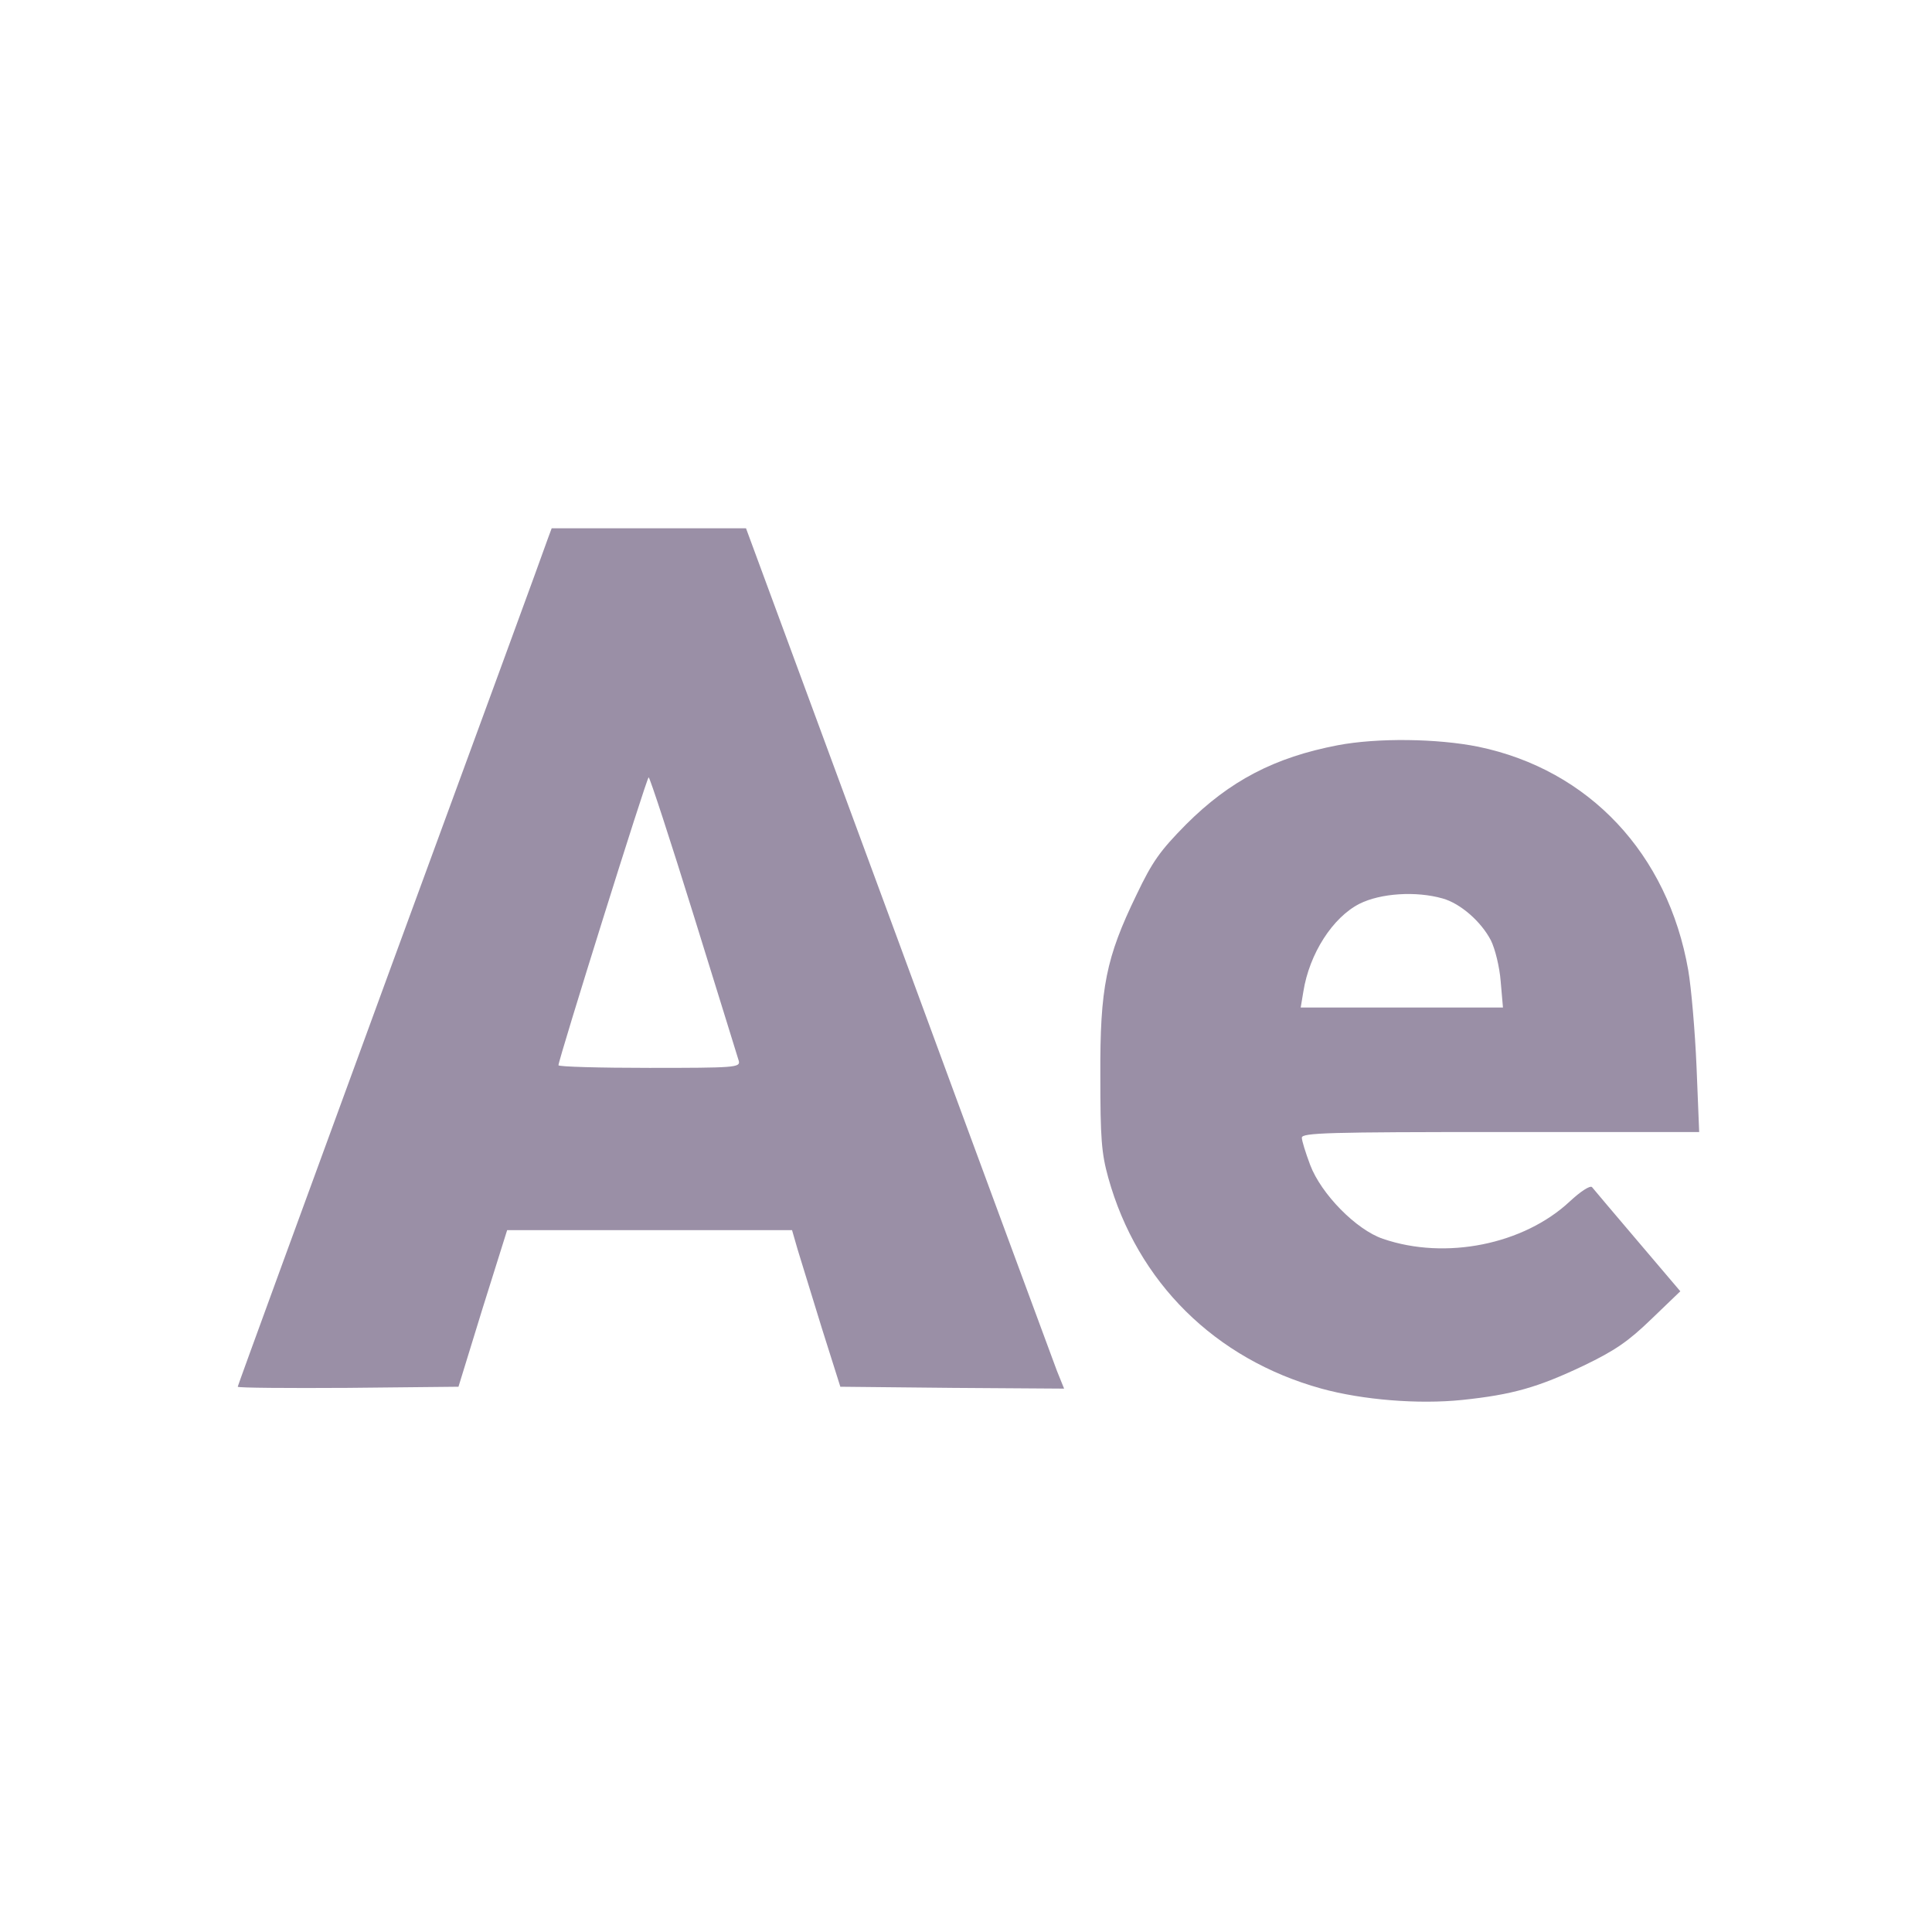
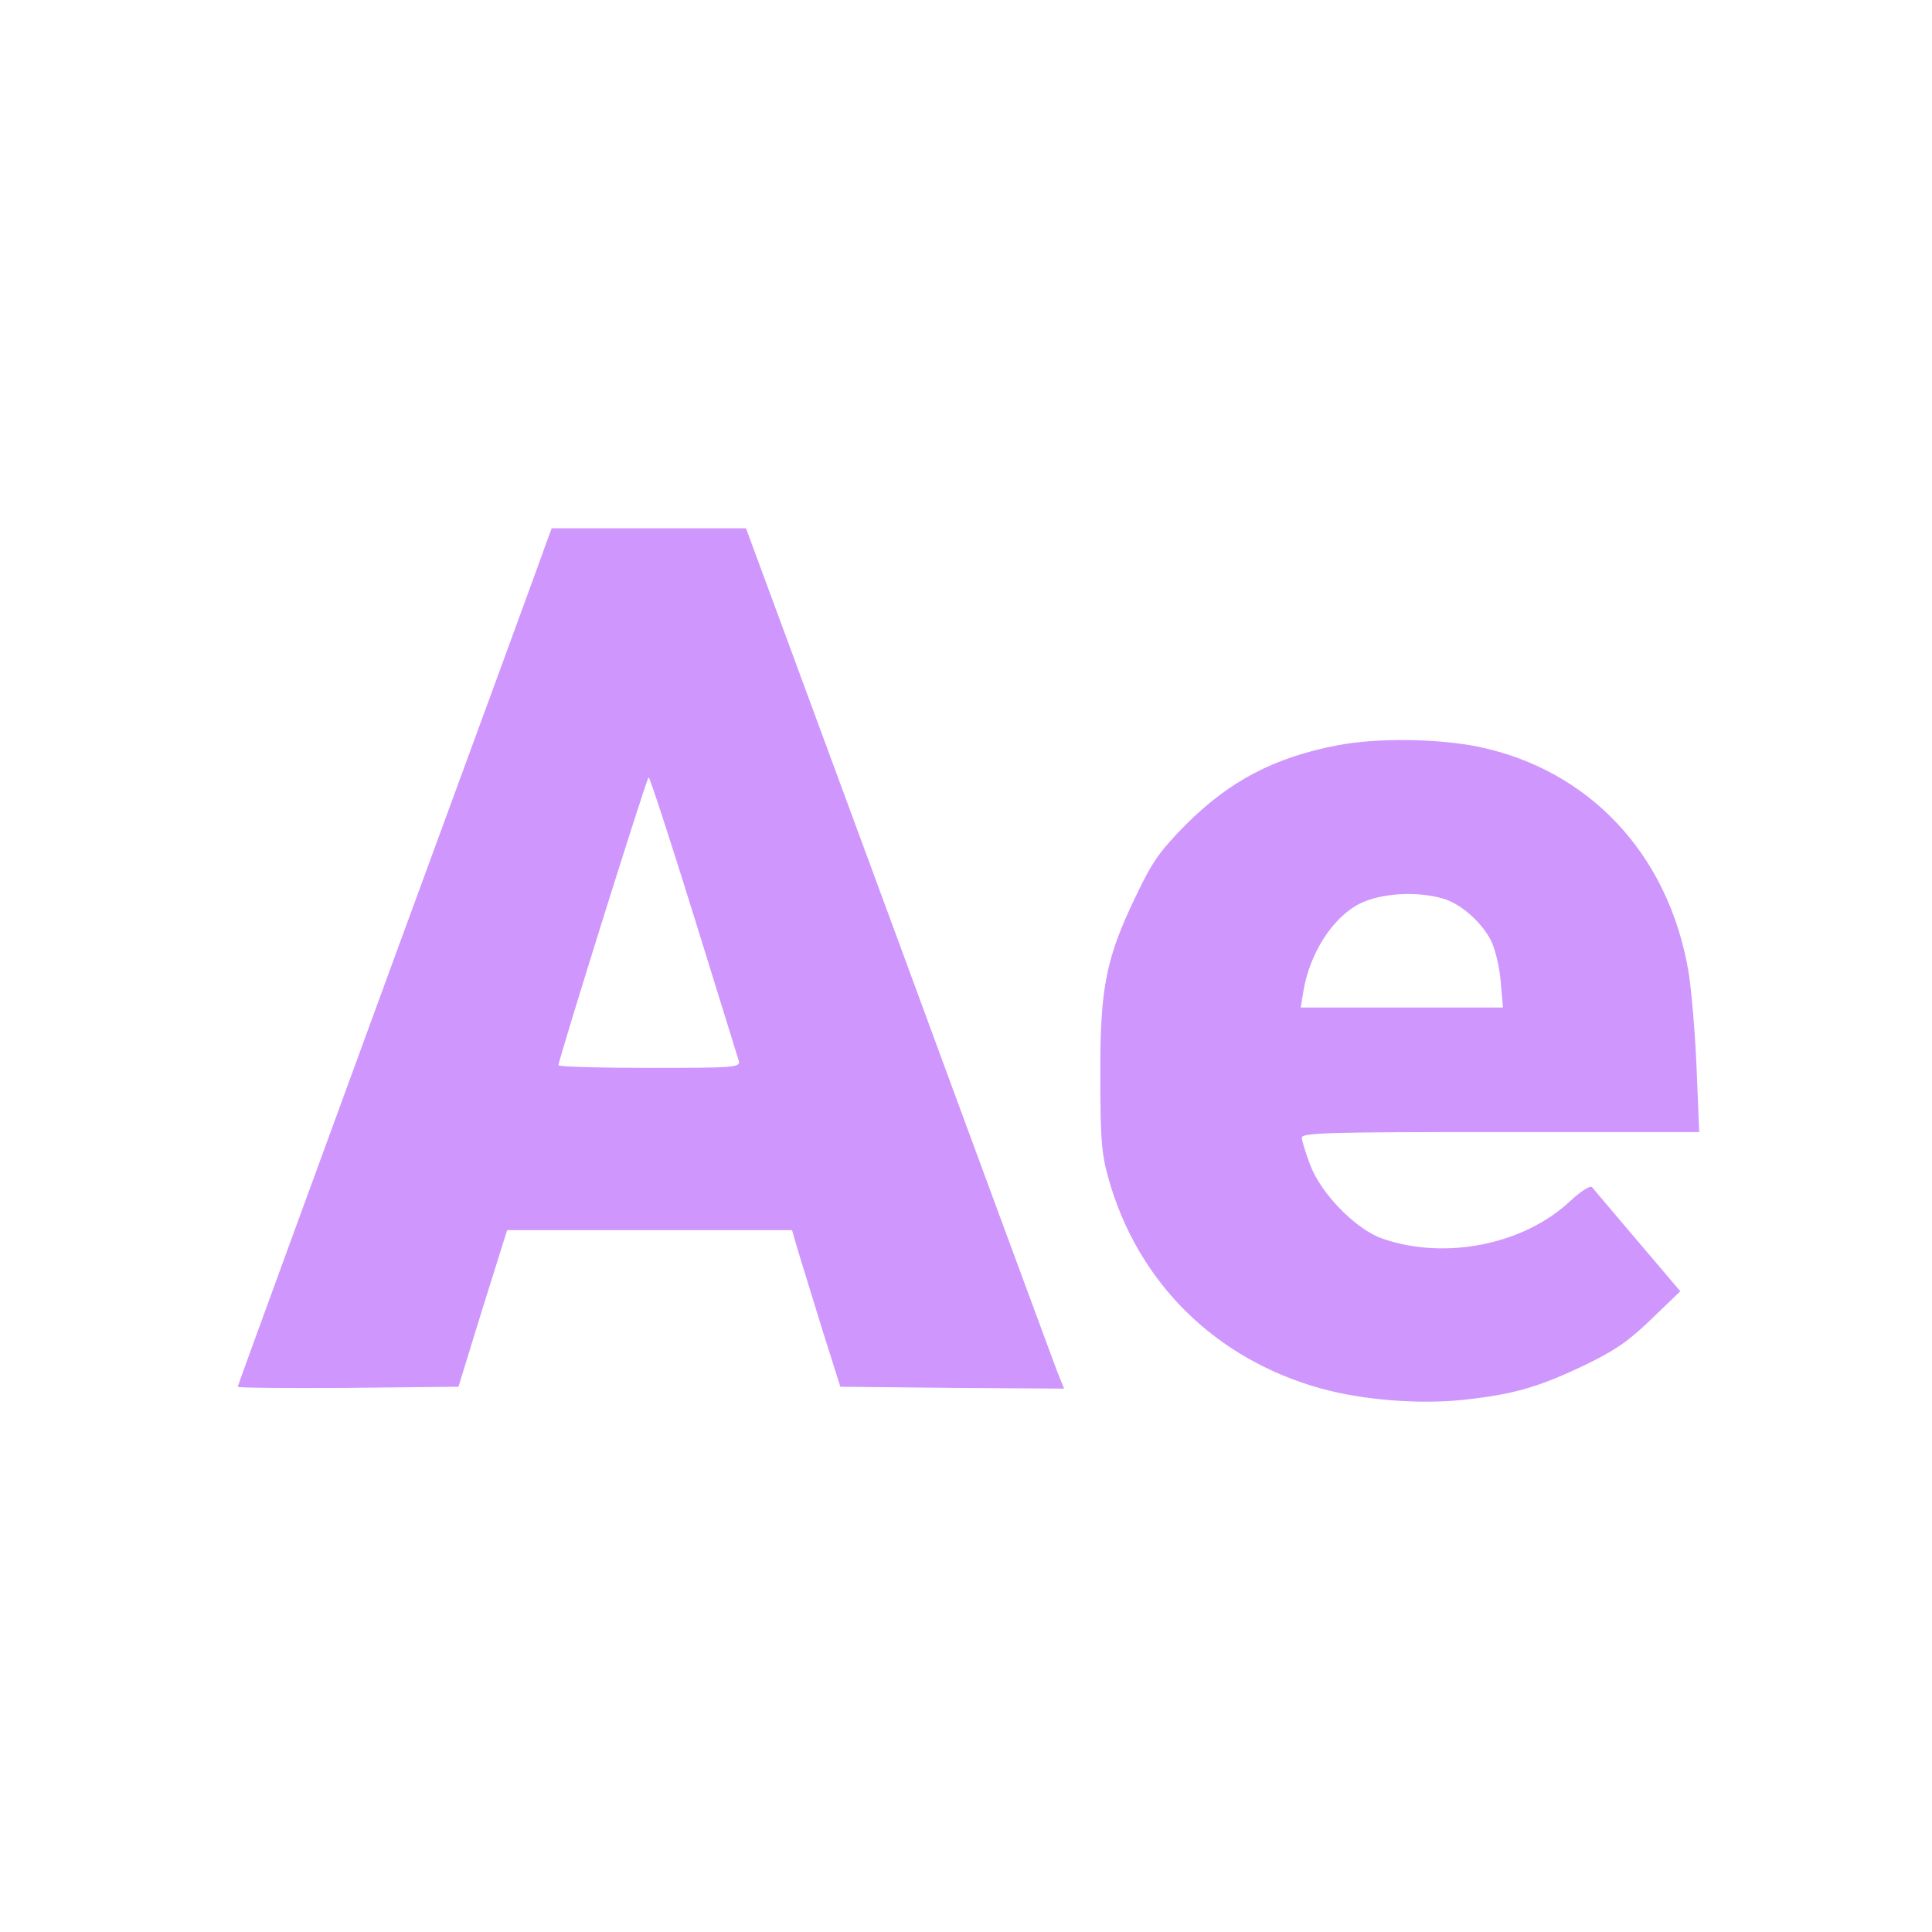
<svg xmlns="http://www.w3.org/2000/svg" version="1.0" width="512pt" height="512pt" viewBox="0 0 512 512" preserveAspectRatio="xMidYMid meet">
-   <g transform="translate(0,512) scale(0.1,-0.1)" fill="#9A8FA6" stroke="none">
+   <g transform="translate(0,512) scale(0.1,-0.1)" fill="#CF96FD" stroke="none">
    <path d="M1452 3693 c-5 -16 -192 -526 -416 -1136 -223 -609 -406 -1109 -406 -1112 0 -3 132 -4 292 -3 l293 3 64 208 65 207 377 0 378 0 15 -52 c9 -29 38 -123 64 -208 l49 -155 296 -3 297 -2 -19 47 c-10 27 -200 540 -421 1141 l-403 1092 -258 0 -257 0 -10 -27z m387 -1001 c63 -202 116 -375 119 -384 4 -17 -12 -18 -237 -18 -132 0 -241 3 -241 7 0 15 234 763 239 763 3 0 57 -165 120 -368z" />
    <path d="M3545 3145 c-167 -32 -286 -94 -402 -210 -69 -70 -89 -98 -131 -186 -81 -167 -97 -246 -96 -479 0 -167 3 -206 21 -271 77 -277 283 -481 565 -559 109 -30 257 -42 373 -30 133 14 200 33 322 91 83 40 118 64 179 123 l77 74 -113 133 c-63 74 -117 138 -121 143 -5 5 -30 -11 -59 -38 -122 -114 -329 -156 -495 -99 -71 24 -164 119 -193 196 -12 32 -22 64 -22 72 0 13 71 15 526 15 l527 0 -7 173 c-4 94 -14 210 -22 256 -54 309 -263 531 -556 592 -109 22 -268 24 -373 4z m278 -406 c47 -13 102 -61 128 -111 11 -22 23 -70 26 -109 l6 -69 -268 0 -268 0 7 42 c16 101 78 197 149 233 56 28 150 34 220 14z" />
  </g>
</svg>
